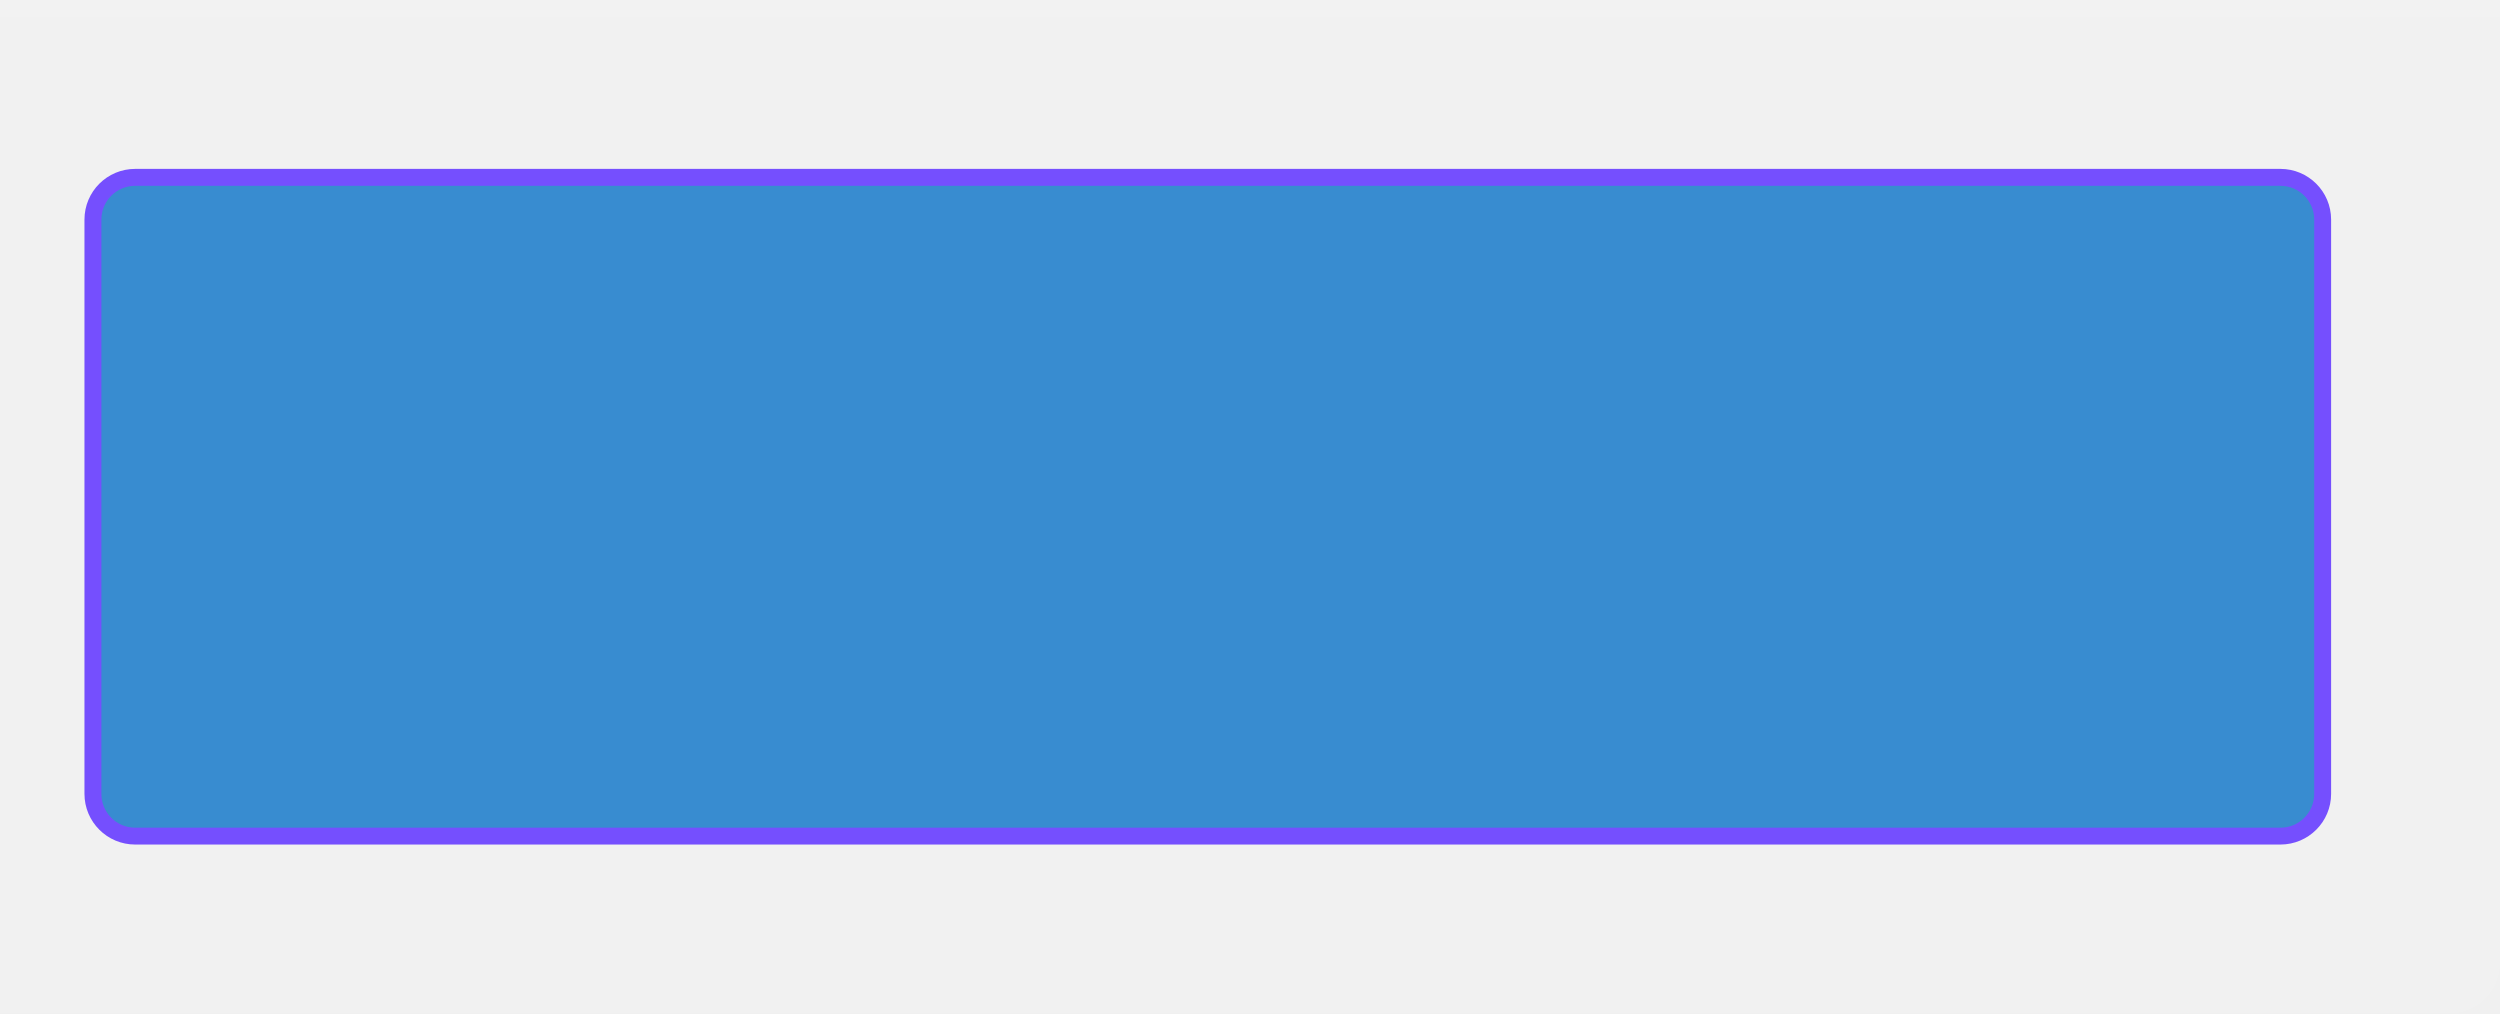
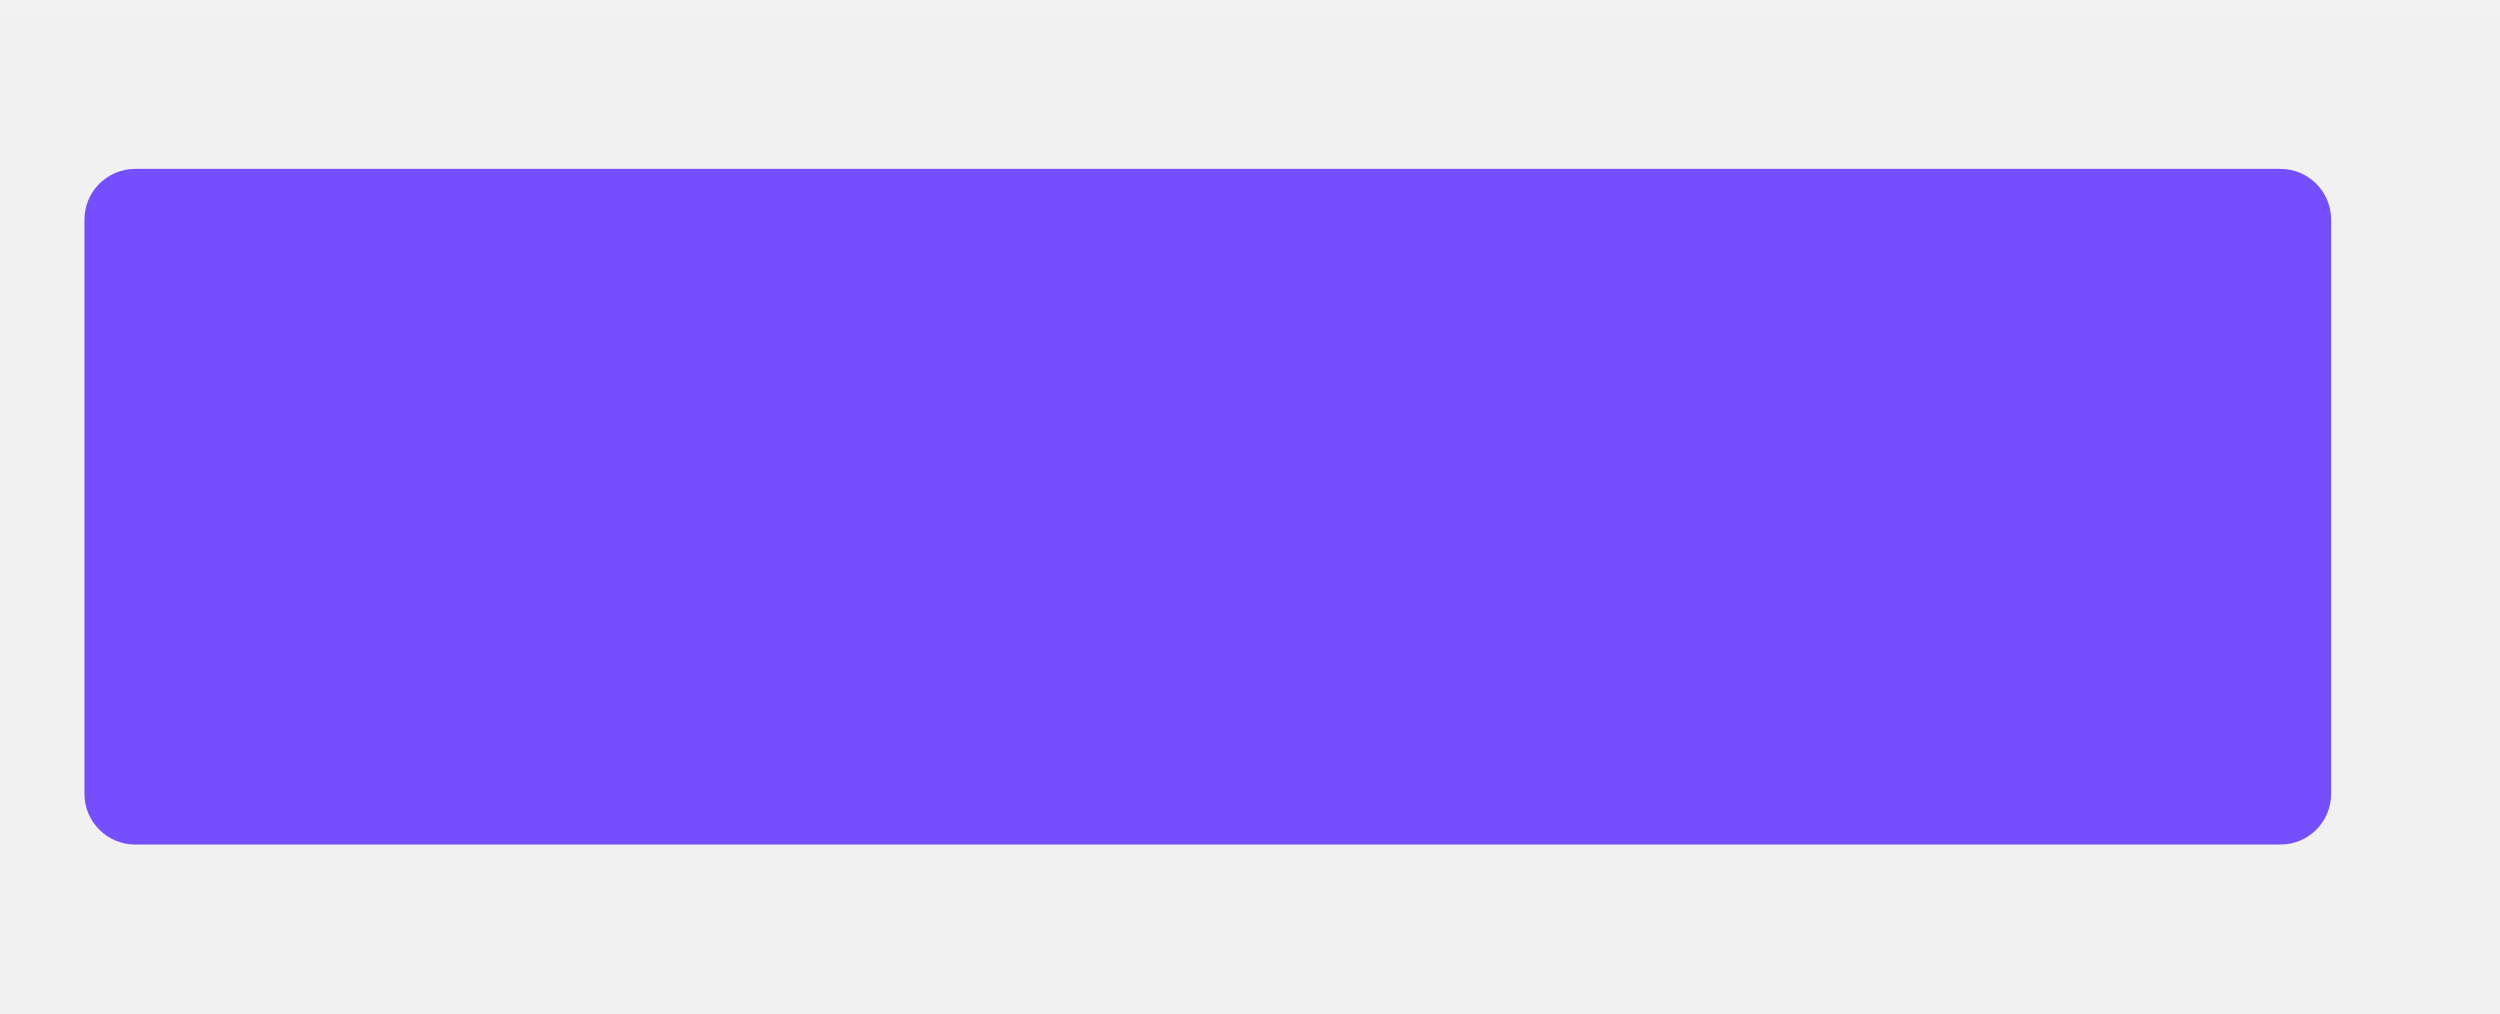
<svg xmlns="http://www.w3.org/2000/svg" width="148" height="60" viewBox="0 0 39.158 15.875" version="1.1" id="svg5">
  <defs id="defs2">
    <clipPath clipPathUnits="userSpaceOnUse" id="clipPath1633">
      <path id="path1635" style="opacity:0.95;fill:#ffffff;stroke-width:0.974;stroke-linecap:round;stroke-linejoin:round" d="m 0.23,-3.969 c -2.033,0 -3.67,1.637 -3.67,3.67 V 16.174 c 0,2.033 1.637,3.67 3.67,3.67 H 16.703 c 2.033,0 3.67,-1.637 3.67,-3.67 V -0.299 C 20.373,-2.332 18.736,-3.969 16.703,-3.969 Z M 3.708,1.058 h 9.518 c 1.175,0 2.12,0.946 2.12,2.12 v 9.518 c 0,1.175 -0.946,2.12 -2.12,2.12 H 3.708 C 2.533,14.817 1.587,13.871 1.587,12.696 V 3.179 c 0,-1.175 0.946,-2.12 2.12,-2.12 z" />
    </clipPath>
  </defs>
  <g id="layer1">
    <g id="g2413" transform="matrix(-1,0,0,1,40.74583,-3.439583)">
      <path id="rect3629" style="opacity:0.06;fill:#ffffff;fill-opacity:1;stroke:none;stroke-width:3.991;stroke-linecap:round;stroke-linejoin:round;stroke-miterlimit:4;stroke-dasharray:none;stroke-opacity:0.988;paint-order:stroke markers fill" d="m 6,13 v 57 c 0,1.662 1.338,3 3,3 H 154 V 13 Z" transform="scale(0.2645833)" />
      <rect style="opacity:0.1;fill:#ffffff;fill-opacity:1;stroke:none;stroke-width:0.576;stroke-linecap:round;stroke-linejoin:round;stroke-miterlimit:4;stroke-dasharray:none;stroke-opacity:0.988;paint-order:stroke markers fill" id="rect2759" width="39.158" height="0.265" x="1.587" y="3.44" rx="0" ry="0" />
      <rect style="opacity:1;fill:#754ffe;fill-opacity:1;stroke:none;stroke-width:0.479;stroke-linecap:round;stroke-linejoin:round;paint-order:stroke fill markers" id="rect1110" width="35.19" height="10.583" x="4.233" y="6.085" rx="0.794" ry="0.794" />
-       <rect style="fill:#388cd0;fill-opacity:1;stroke:none;stroke-width:0.46;stroke-linecap:round;stroke-linejoin:round;paint-order:stroke fill markers" id="rect2236" width="34.66" height="10.054" x="4.498" y="6.35" rx="0.529" ry="0.529" />
+       <rect style="fill:#754ffe;fill-opacity:1;stroke:none;stroke-width:0.46;stroke-linecap:round;stroke-linejoin:round;paint-order:stroke fill markers" id="rect2236" width="34.66" height="10.054" x="4.498" y="6.35" rx="0.529" ry="0.529" />
    </g>
  </g>
</svg>
